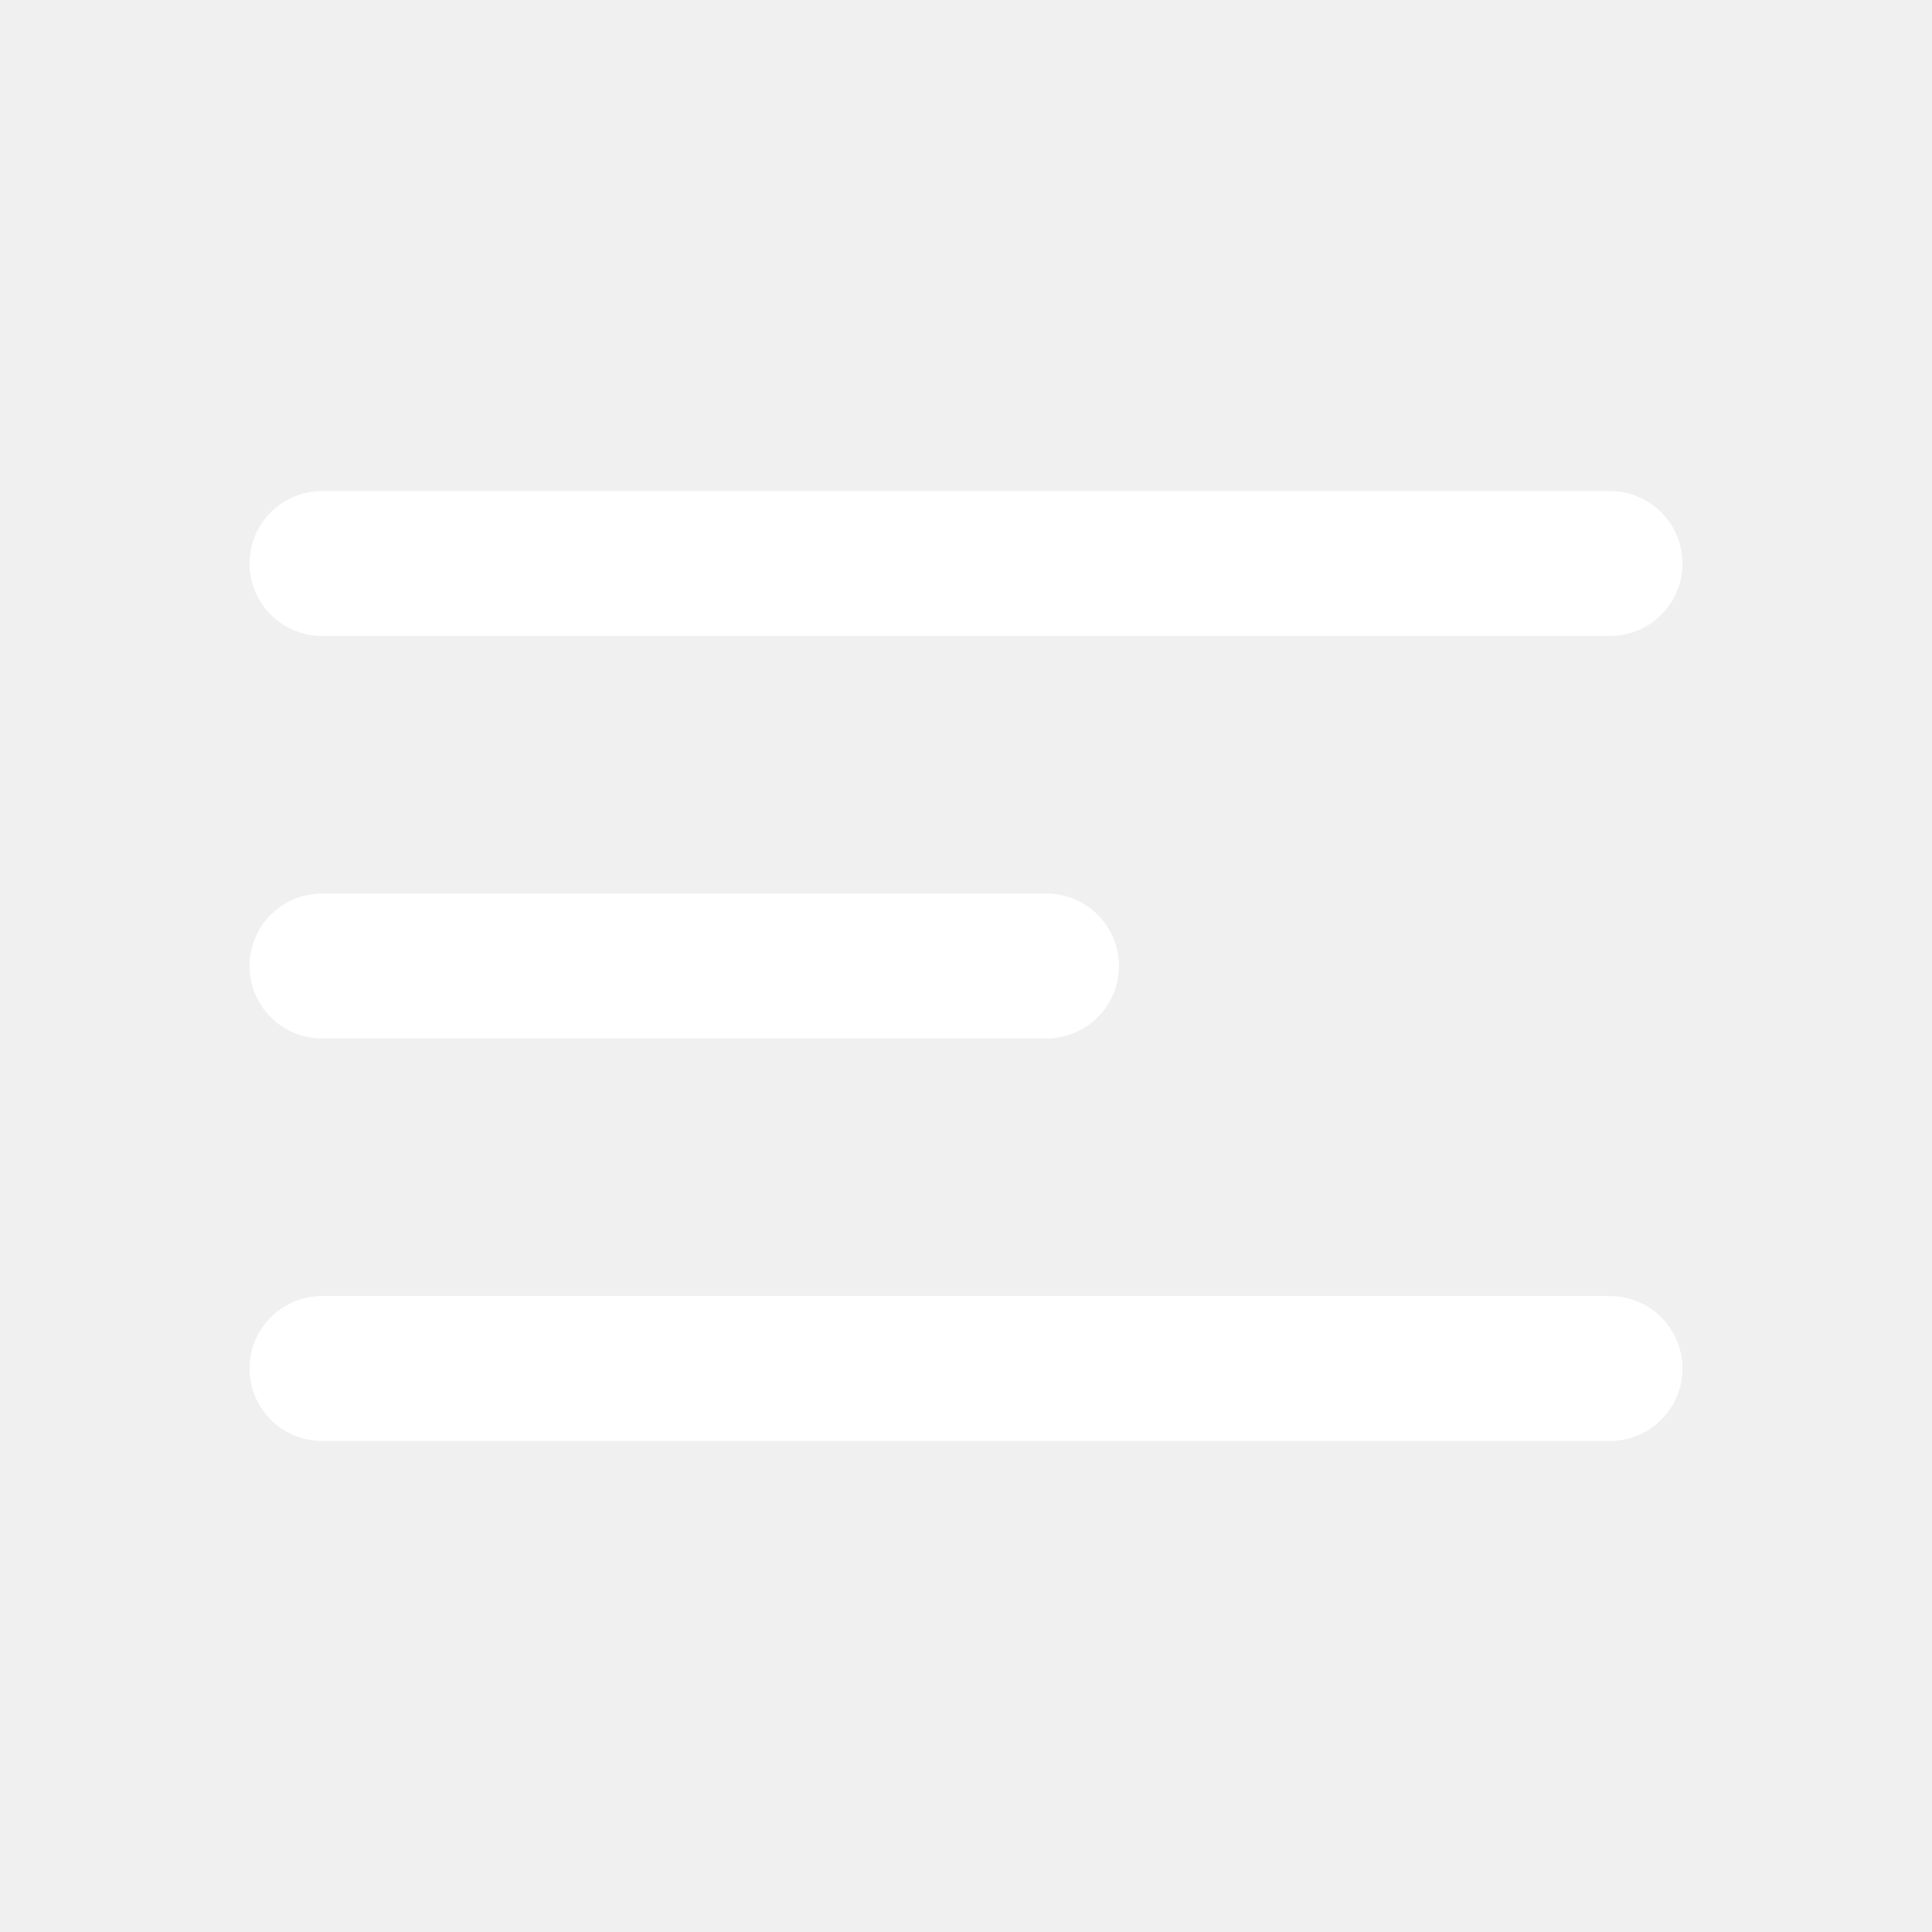
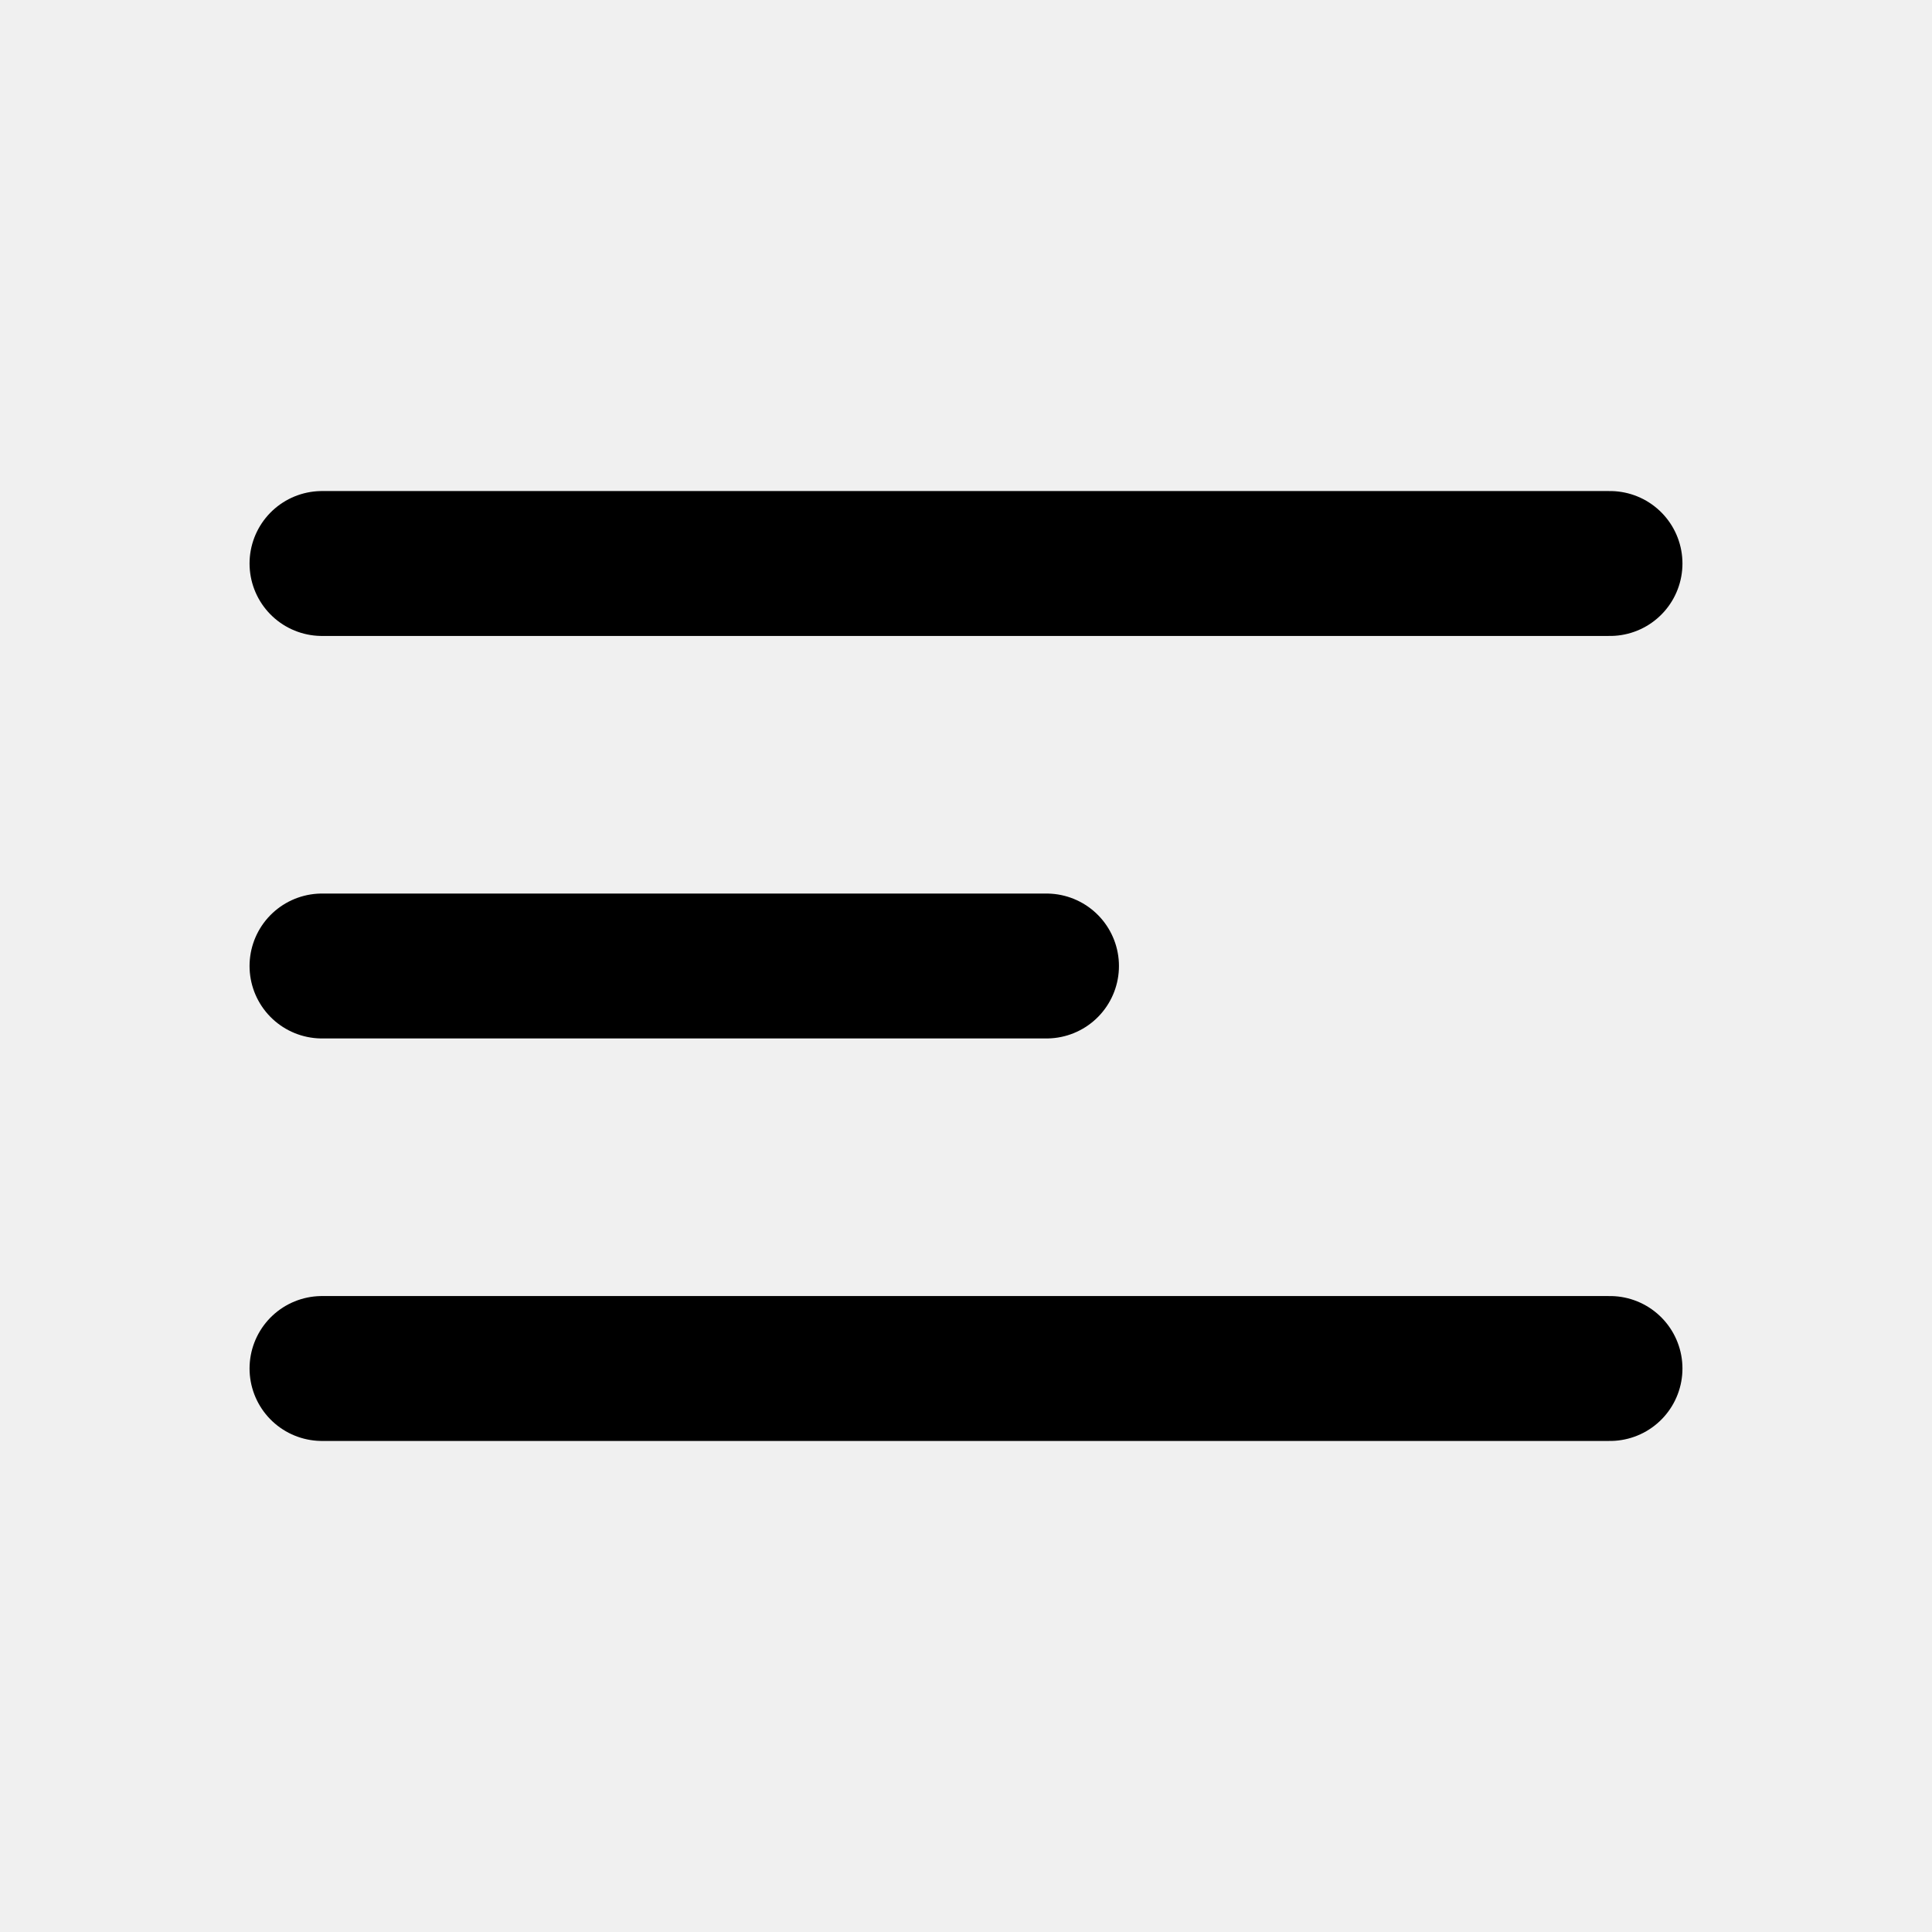
- <svg xmlns="http://www.w3.org/2000/svg" viewBox="0 0 24 24" fill="none" stroke="white" stroke-width="1.8" stroke-linecap="round" stroke-linejoin="round" aria-hidden="true">
+ <svg xmlns="http://www.w3.org/2000/svg" viewBox="0 0 24 24" fill="none" stroke="black" stroke-width="1.8" stroke-linecap="round" stroke-linejoin="round" aria-hidden="true">
  <path d="M4 7h16" />
  <path d="M4 12h9" />
  <path d="M4 17h16" />
</svg>
